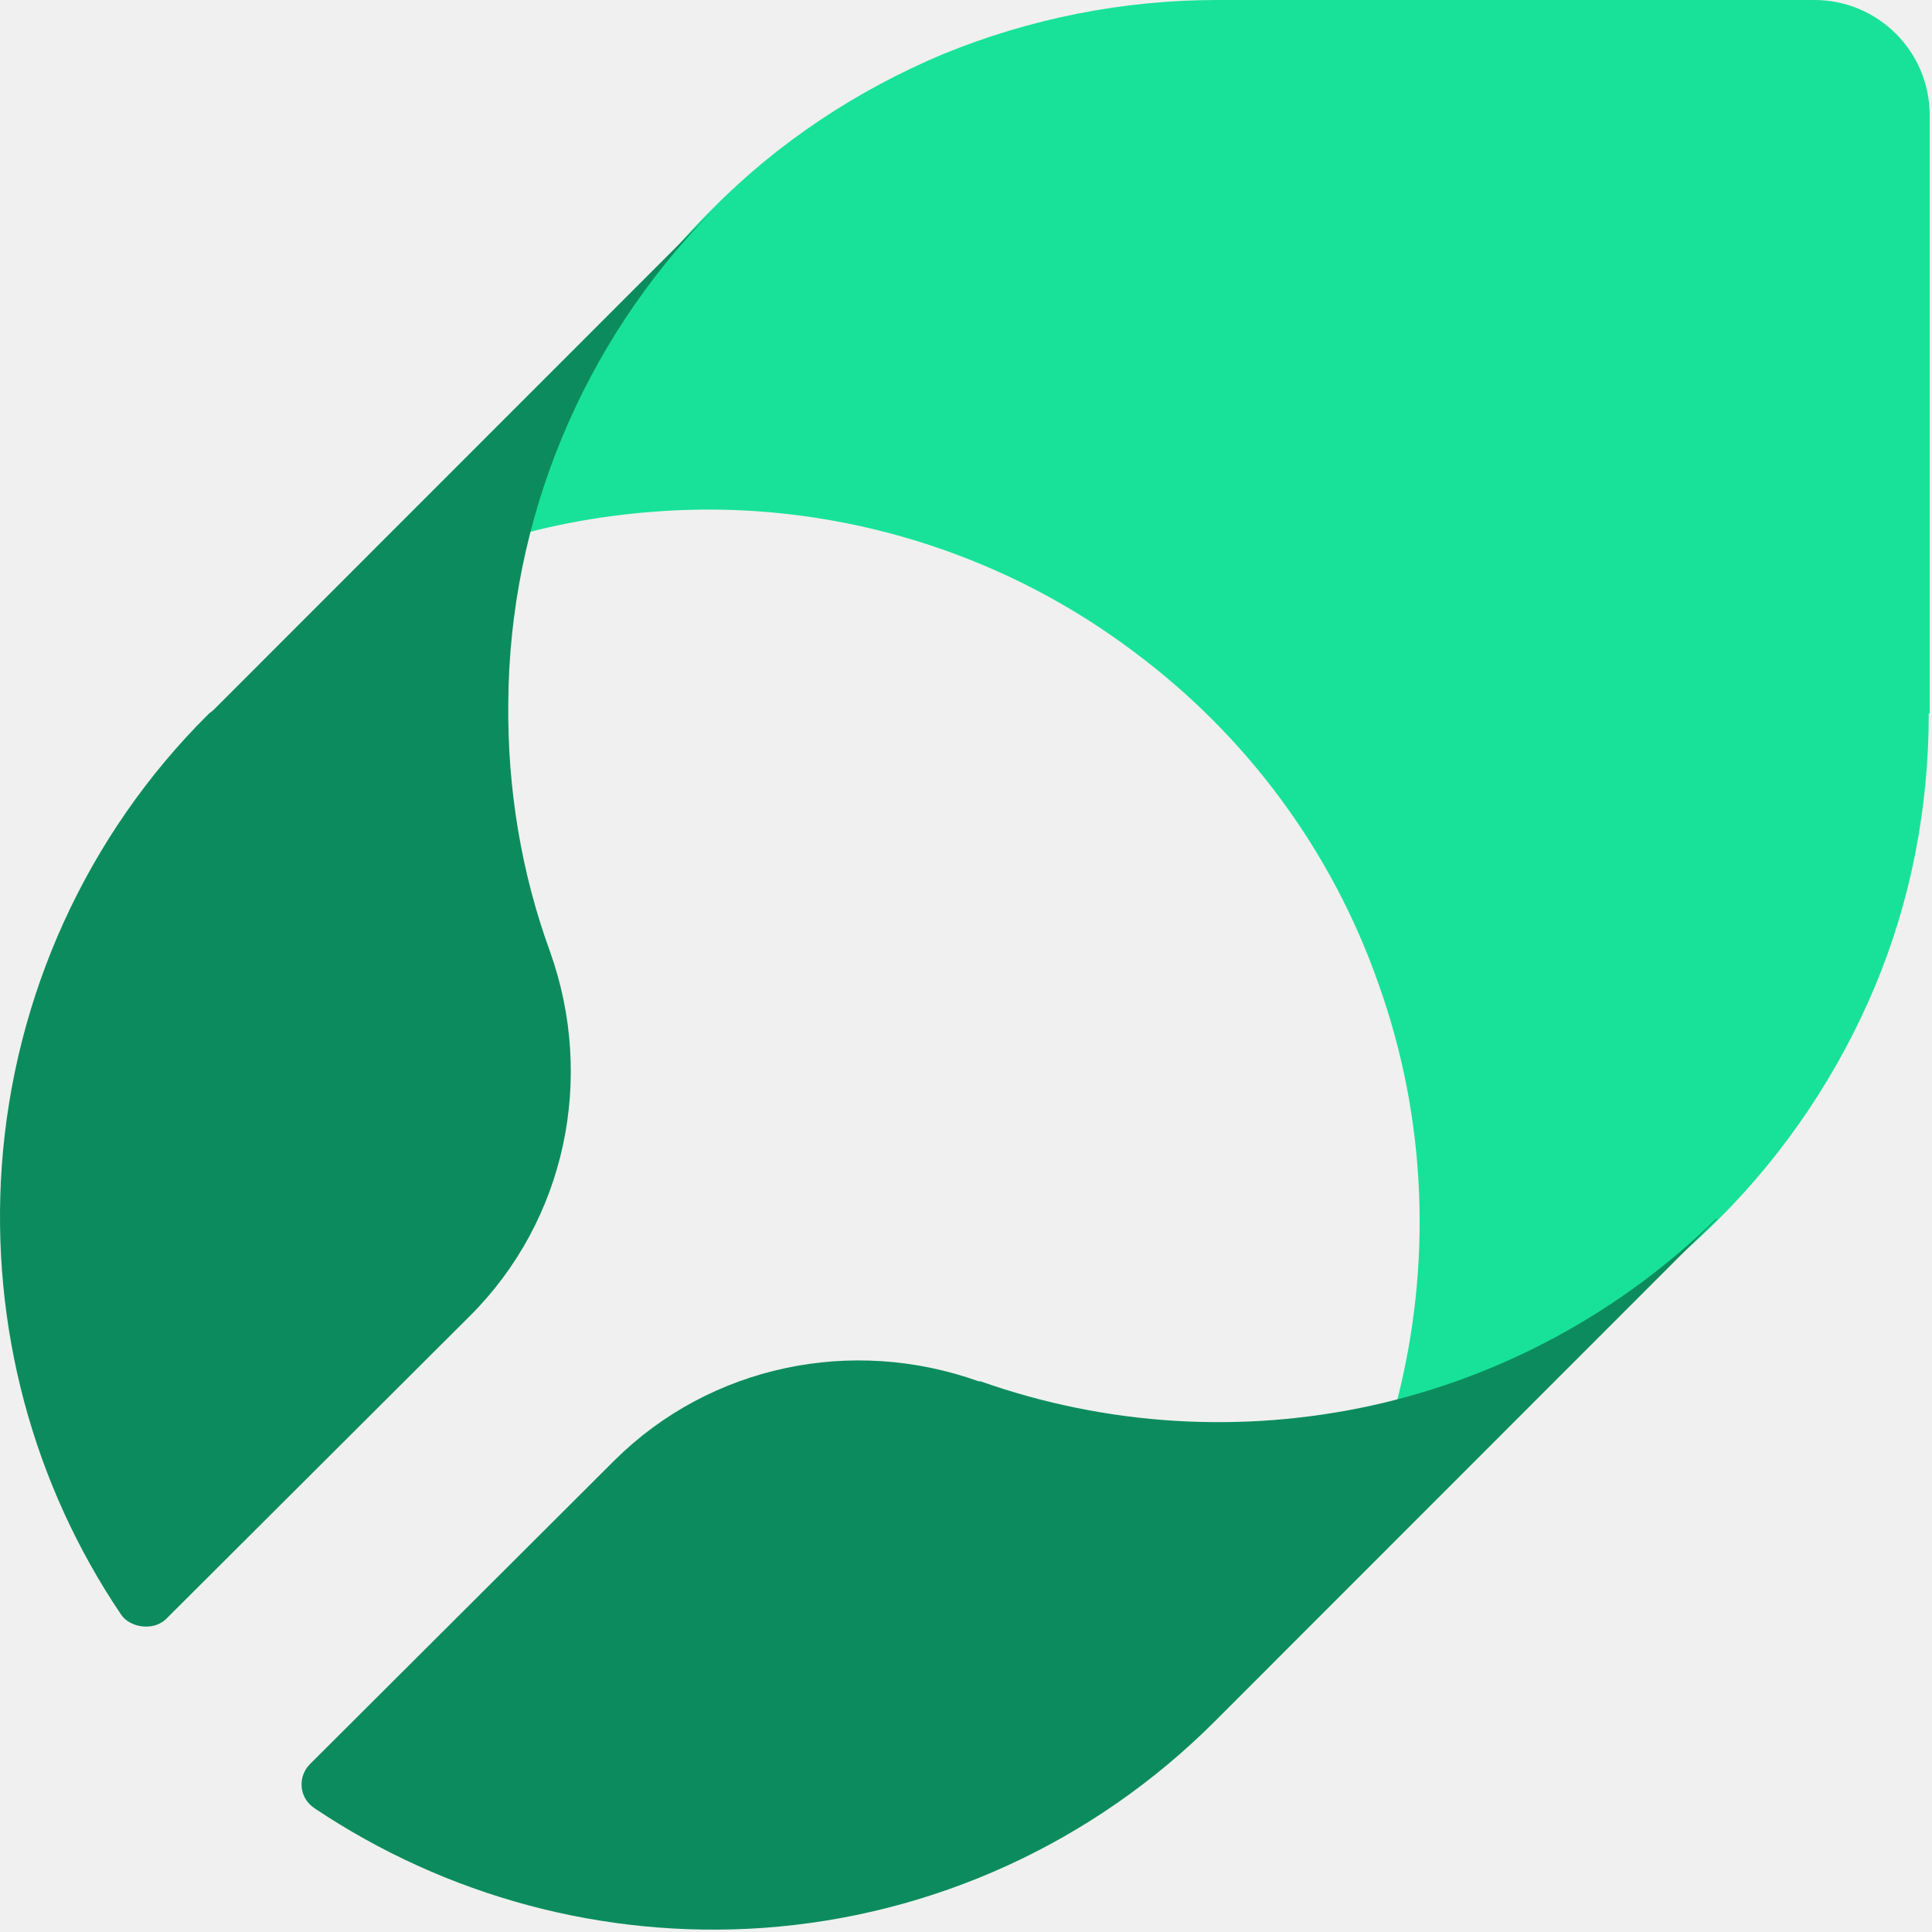
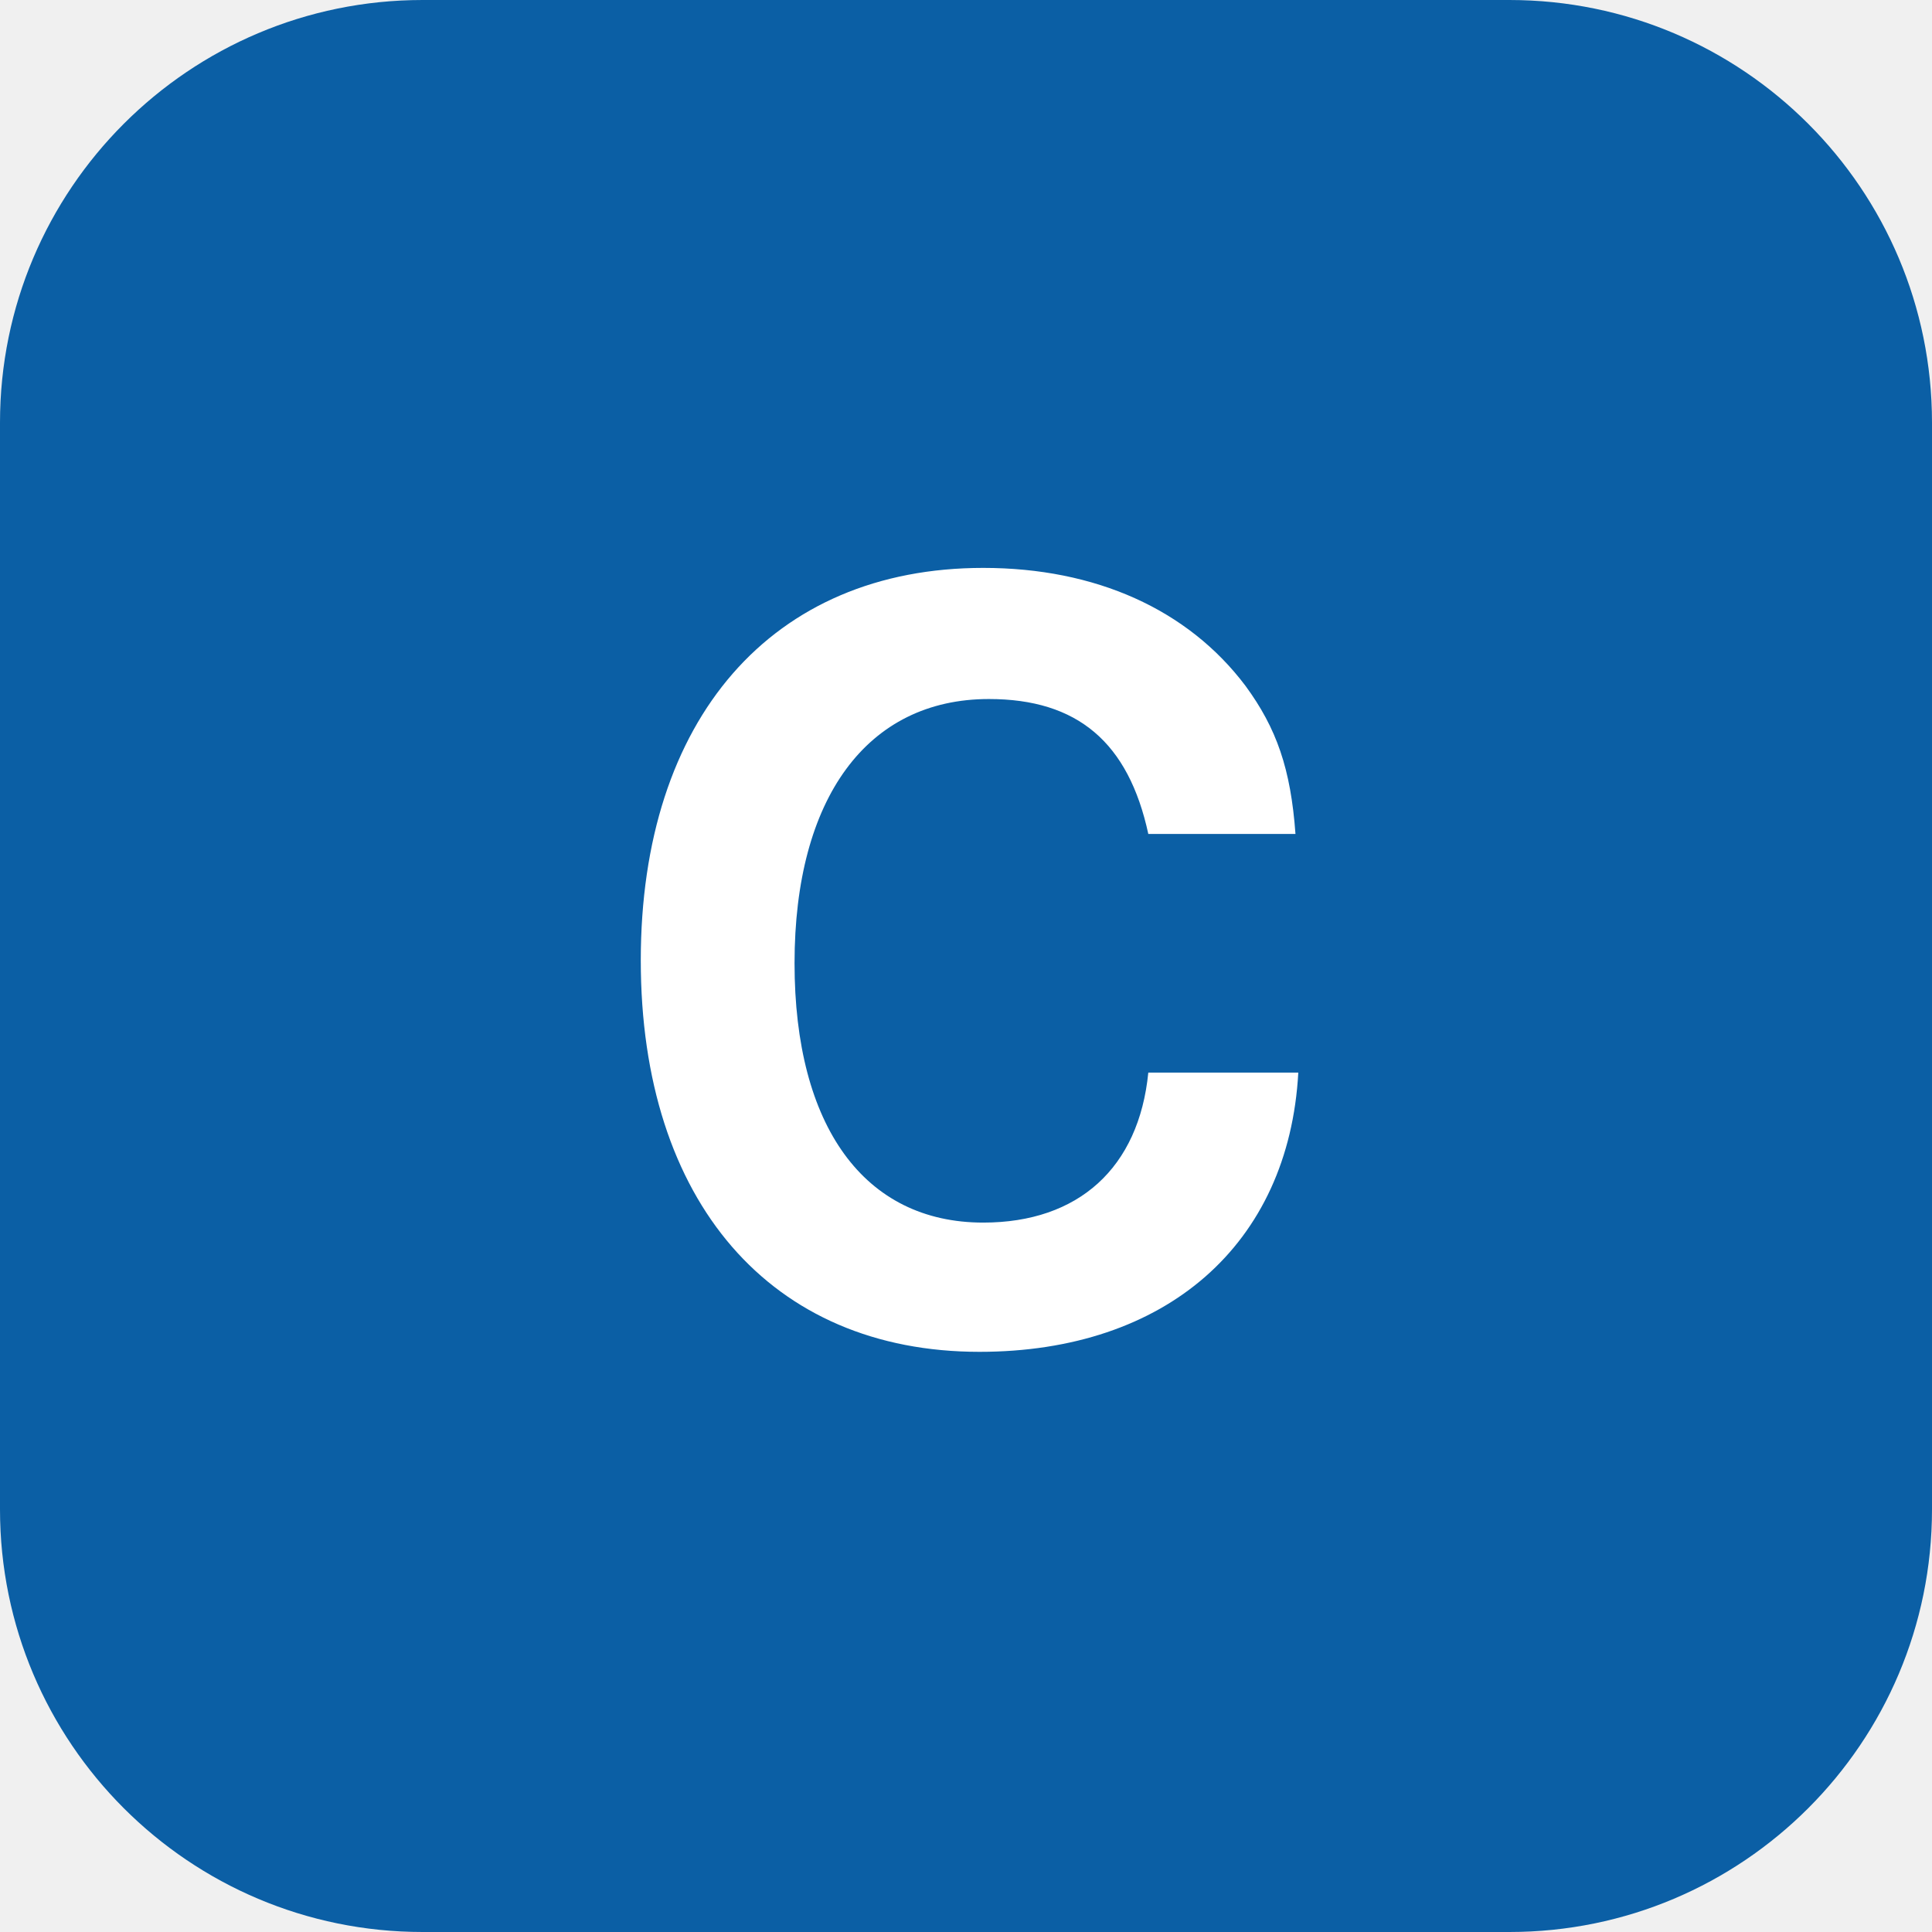
- <svg xmlns="http://www.w3.org/2000/svg" width="502" height="502" viewBox="0 0 502 502" fill="none">
-   <path d="M501.402 185.33V29.962C501.402 13.29 487.876 0 471.453 0H316.156C291.763 0 267.611 4.832 245.15 14.014C222.689 23.438 202.16 36.969 185.012 54.367L183.804 55.575C161.101 78.53 144.92 107.042 136.708 138.454C151.441 134.588 166.656 132.655 181.871 132.413C222.447 131.93 262.298 144.978 294.661 169.383C323.885 191.13 346.104 221.092 358.18 255.645C370.739 290.681 372.188 328.859 362.769 364.862C393.925 356.647 422.666 340.457 445.611 317.744L446.818 316.536C463.966 299.38 477.732 278.841 487.151 256.37C496.571 233.898 501.16 209.735 501.16 185.33H501.402Z" fill="#18E299" />
-   <path d="M132.071 182.706C132.312 135.044 151.32 89.307 184.764 55.125L55.557 184.391C55.076 184.873 54.594 185.113 54.113 185.595C22.593 216.888 3.586 258.774 0.458 303.066C-2.43 344.47 8.397 385.392 31.496 419.575C33.699 422.835 39.677 423.907 43.046 420.778L122.206 341.822C146.989 317.028 154.689 280.198 142.899 247.219C135.44 226.758 131.831 204.852 132.071 182.706Z" fill="#0C8C5E" />
-   <path d="M446.067 316.547C421.284 340.86 390.245 357.71 356.56 365.172C322.634 372.635 287.506 370.468 254.783 358.914C254.783 358.914 254.542 358.914 254.301 358.914C221.338 347.118 184.525 354.821 159.742 379.375L80.581 458.331C77.212 461.701 77.694 467.238 81.784 469.885C115.95 492.754 156.855 503.827 198.24 500.938C242.512 497.809 284.137 478.792 315.656 447.258L316.859 446.054L446.067 316.788V316.547Z" fill="#0C8C5E" />
+ <svg xmlns="http://www.w3.org/2000/svg" width="32" height="32" viewBox="0 0 32 32">
+   <rect width="32" height="32" rx="7" fill="#0B5FA5" />
+   <text x="16" y="22" font-family="Helvetica, Arial, sans-serif" font-size="17" font-weight="700" fill="#FFFFFF" text-anchor="middle">C</text>
</svg>
